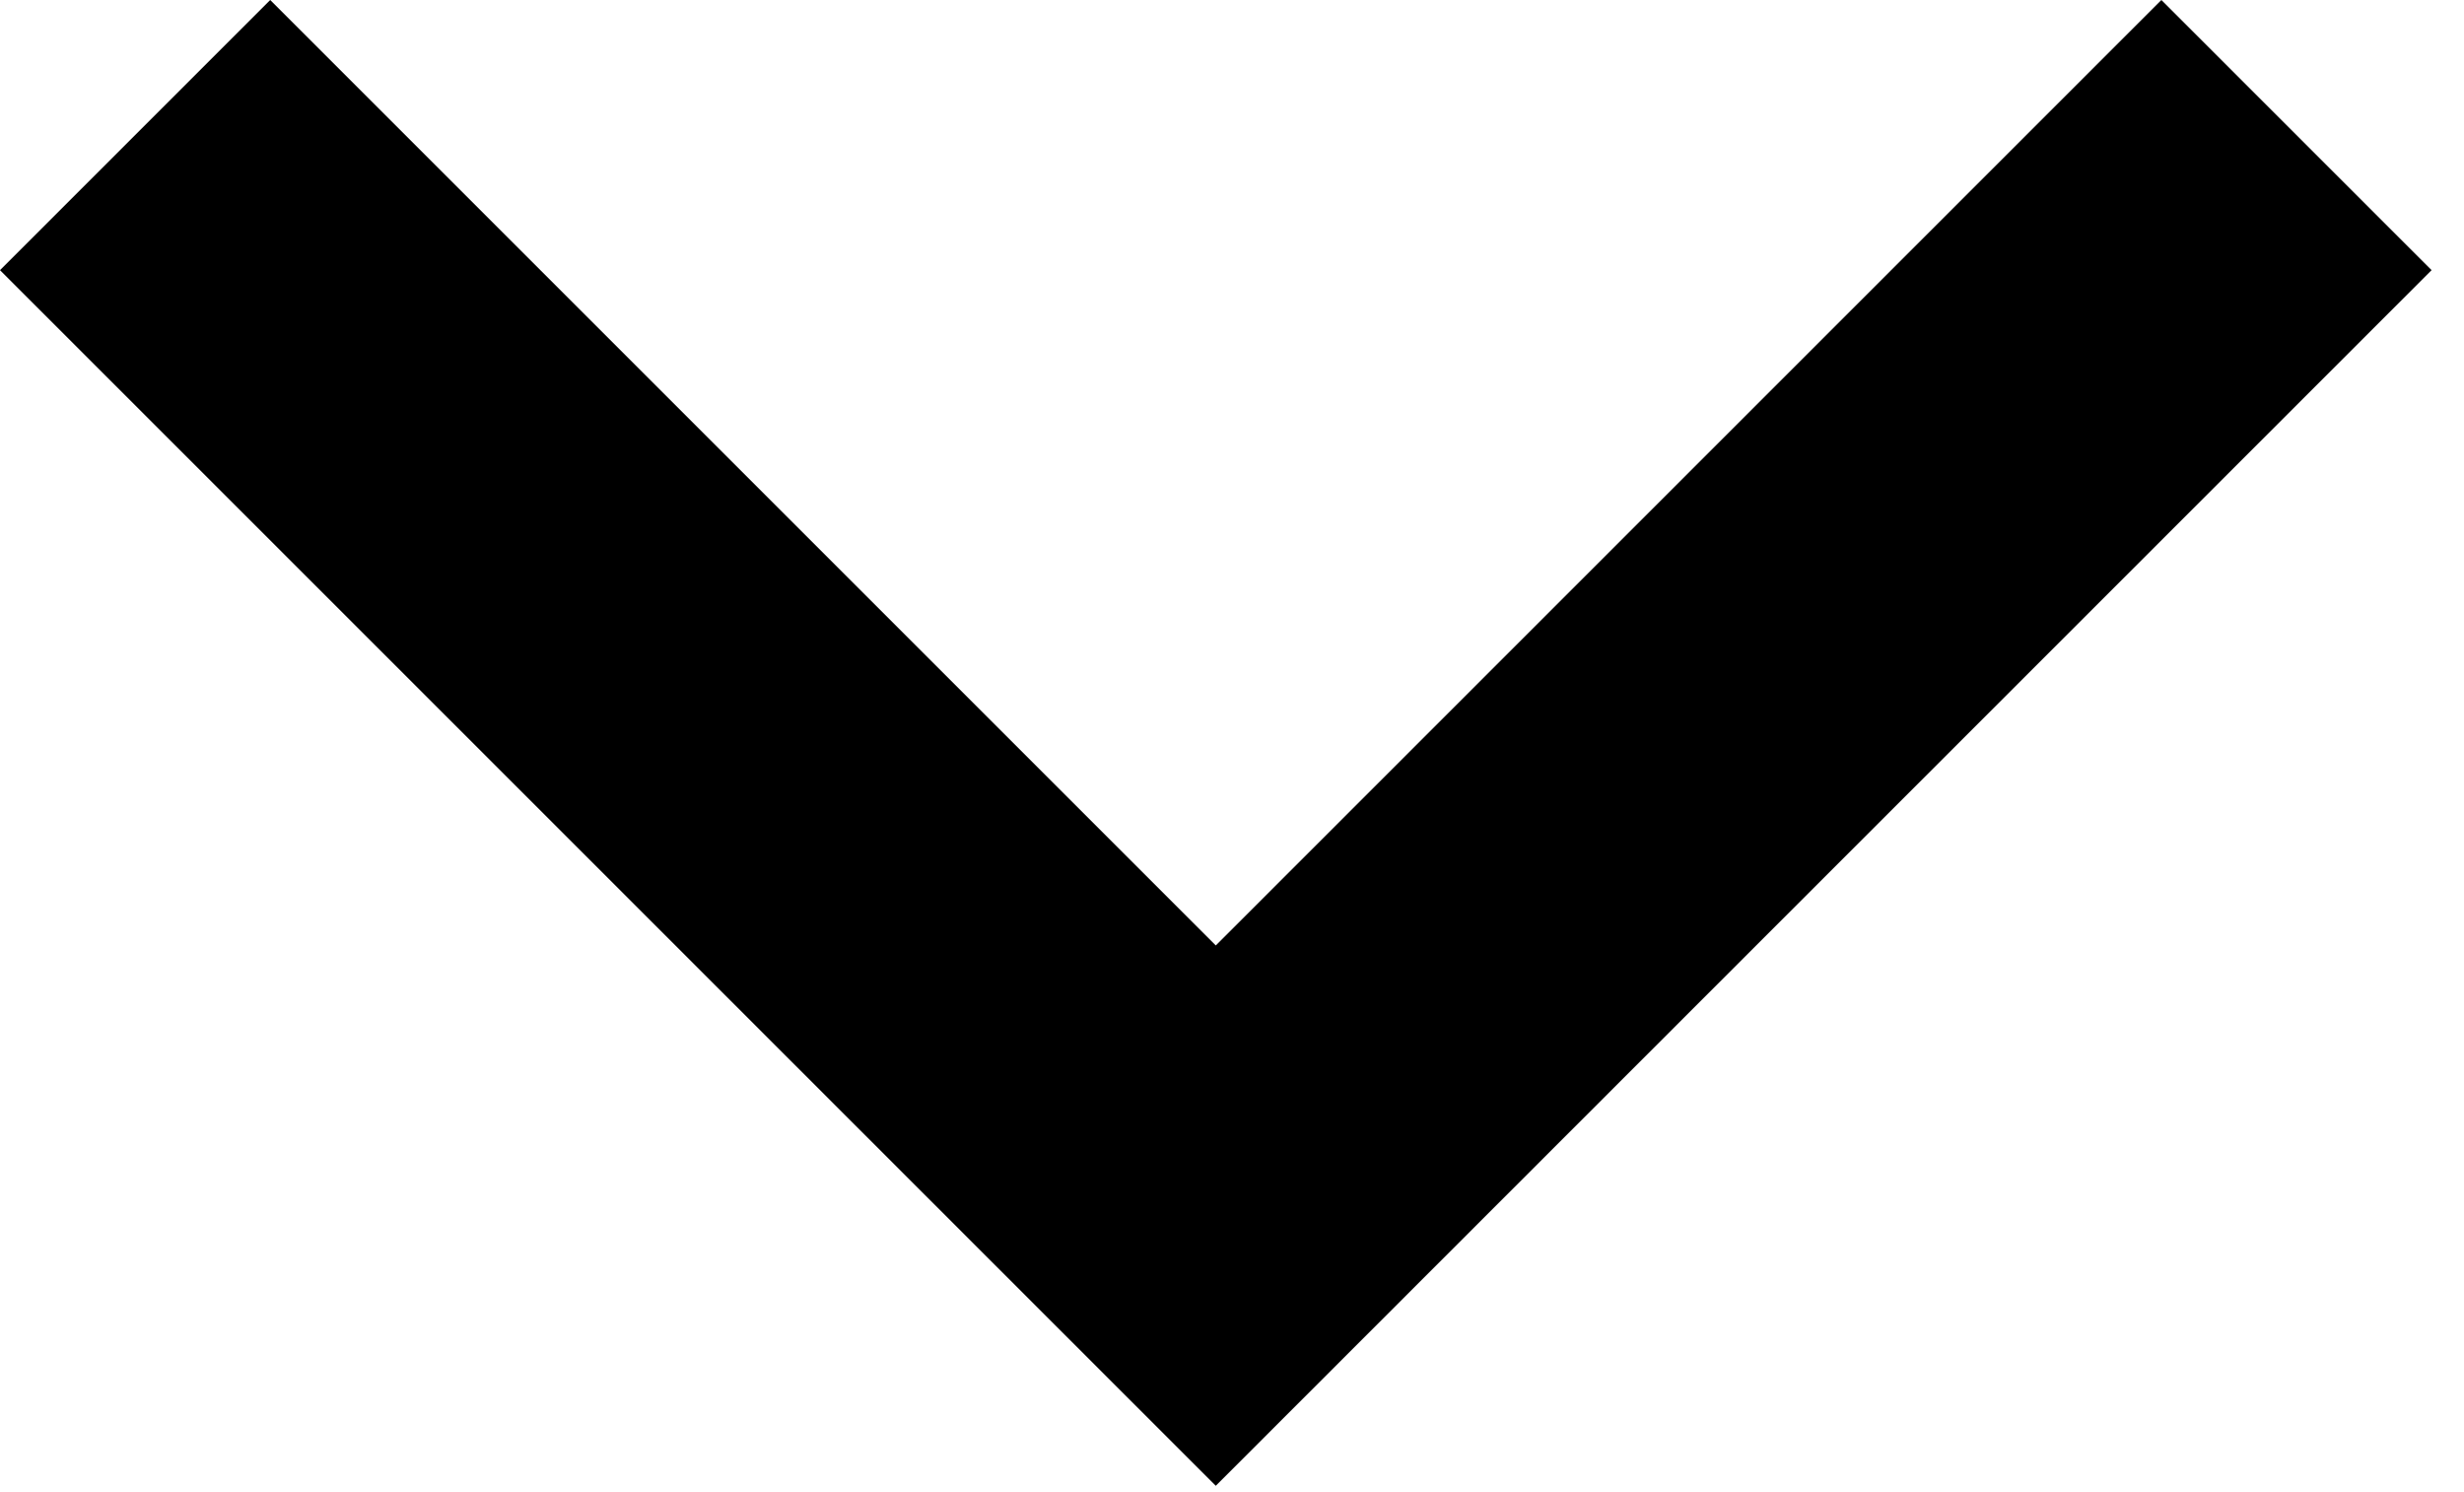
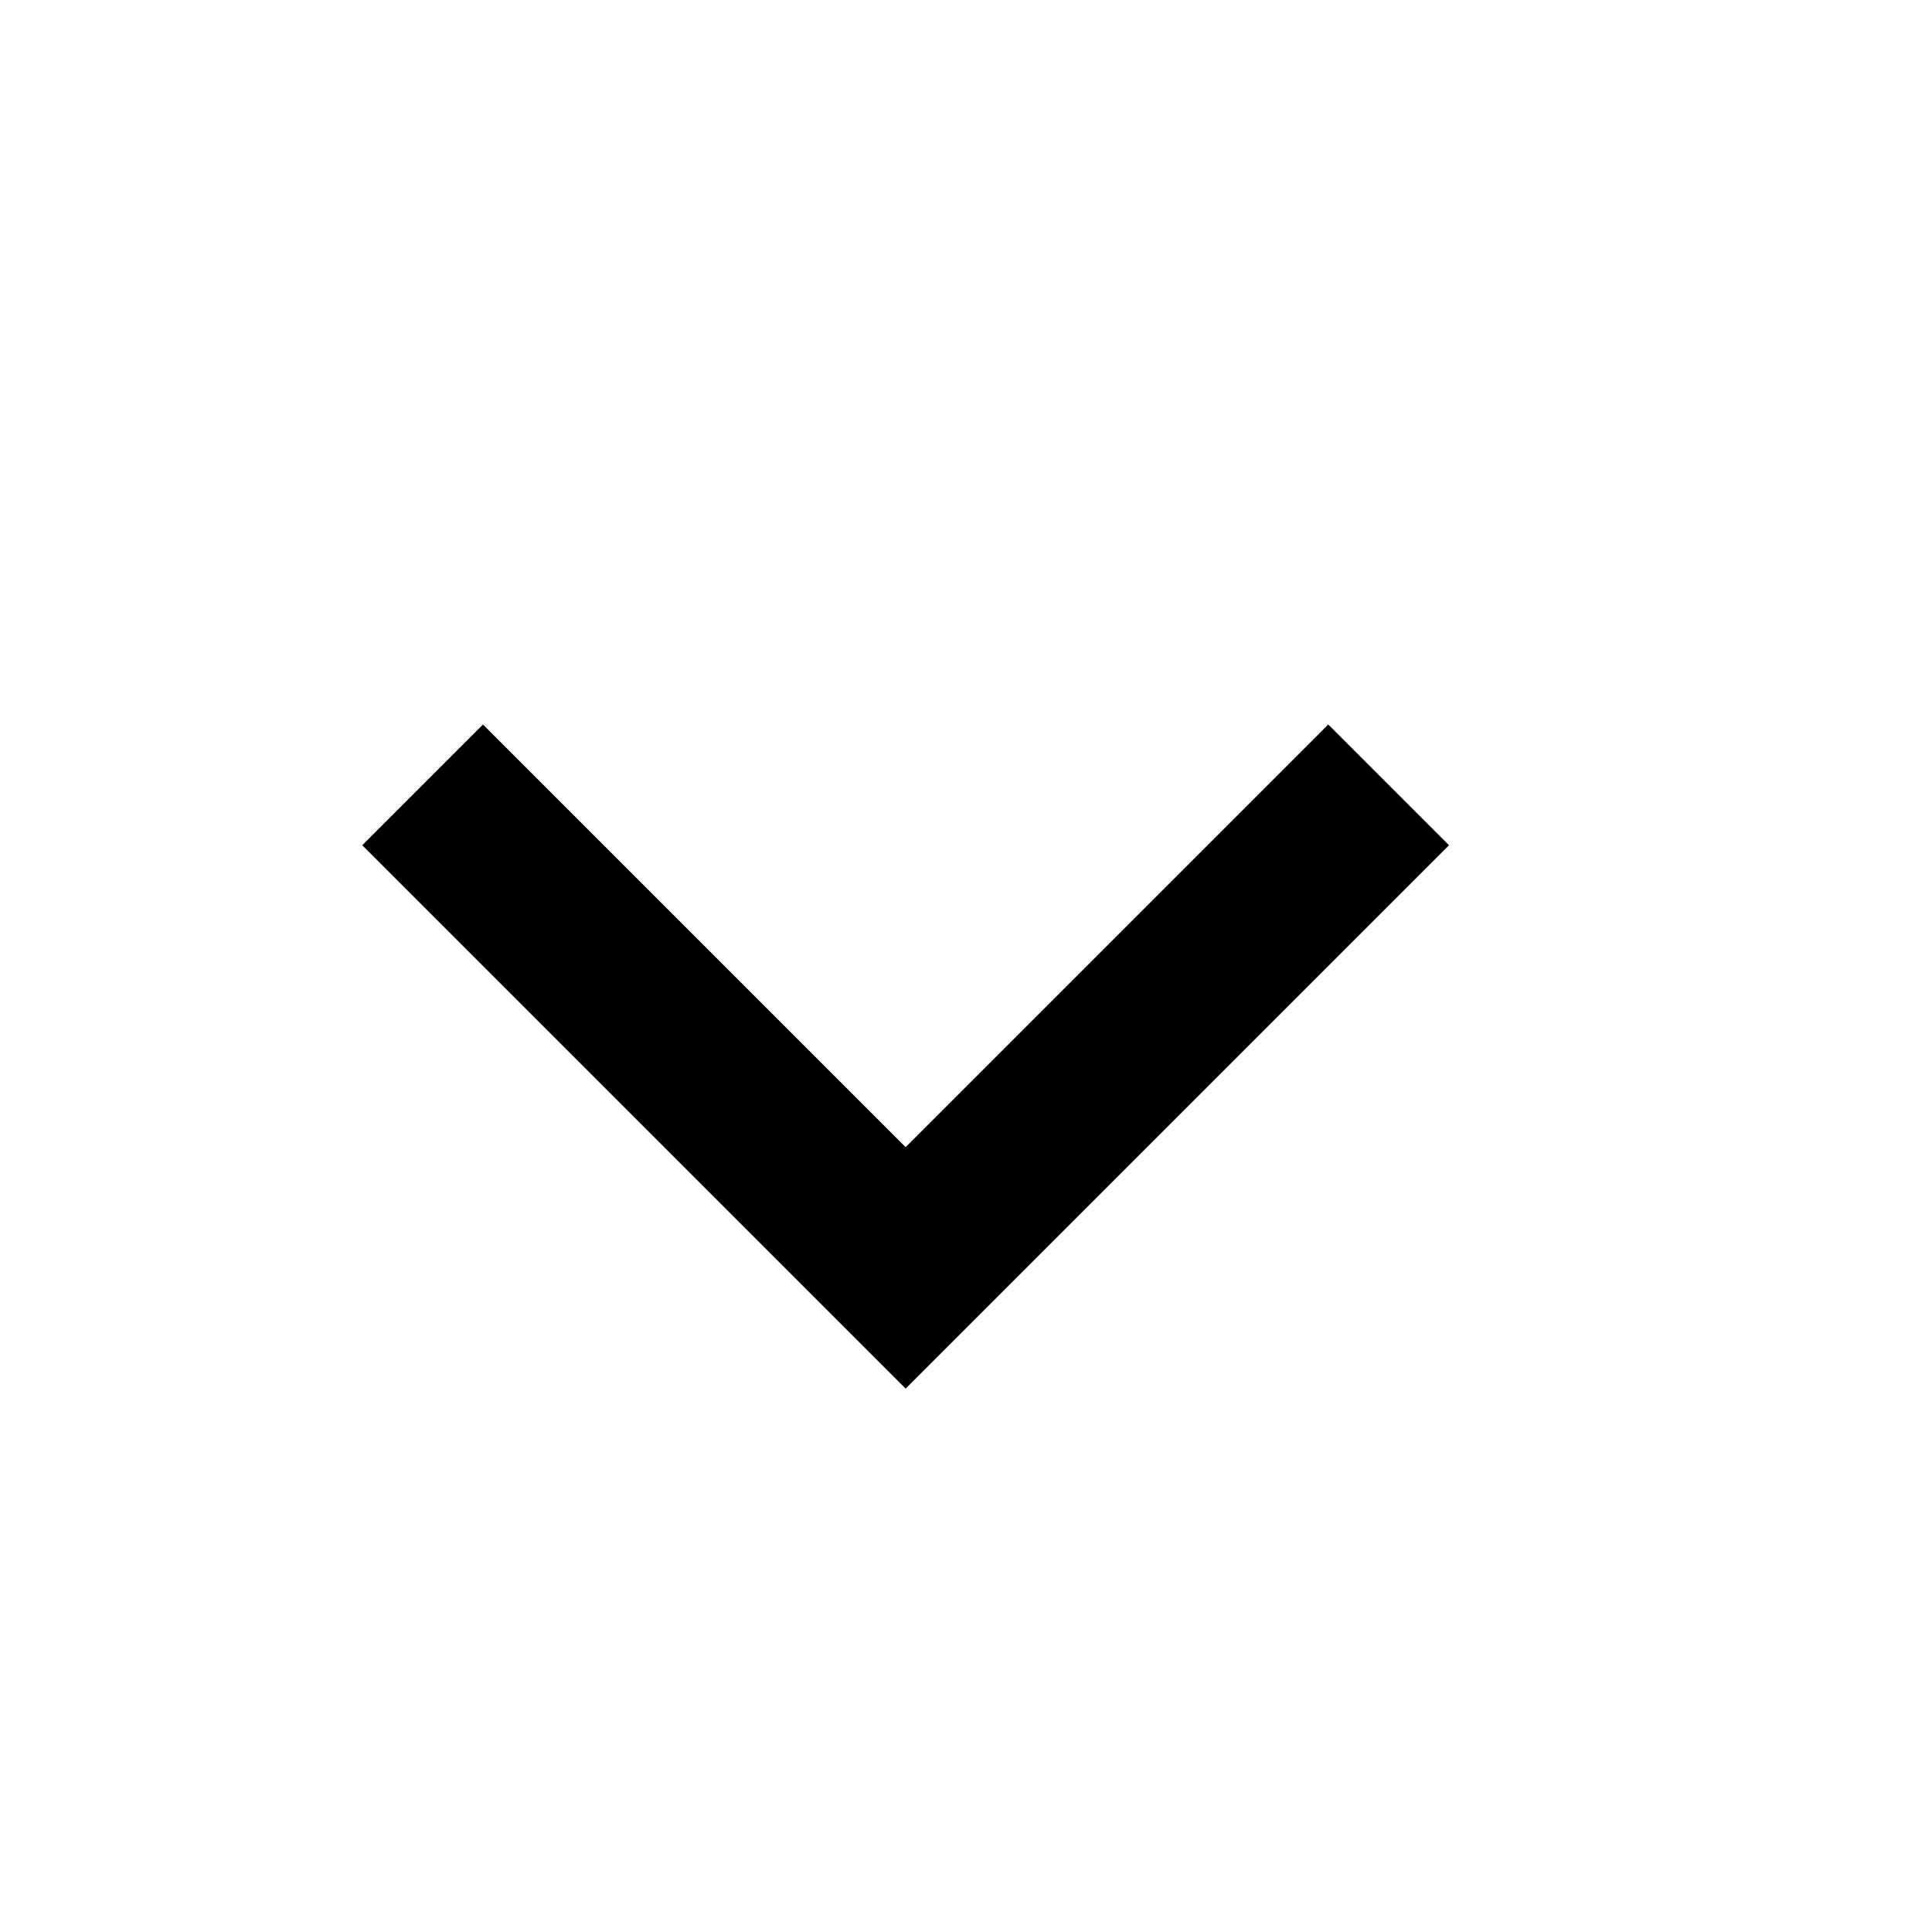
- <svg xmlns="http://www.w3.org/2000/svg" width="100%" height="100%" viewBox="0 0 38 23" version="1.1" xml:space="preserve">
-   <path d="M33.333,0l-14.583,14.583l-14.583,-14.583l-4.167,4.167l18.75,18.75l18.75,-18.75l-4.167,-4.167Z" />
+ <svg xmlns="http://www.w3.org/2000/svg" version="1.1" id="Layer_1" x="0px" y="0px" width="16px" height="16px" viewBox="0 0 16 16" xml:space="preserve">
+   <polygon points="11,6 7.5,9.5 4,6 3,7 7.5,11.5 12,7" />
</svg>
